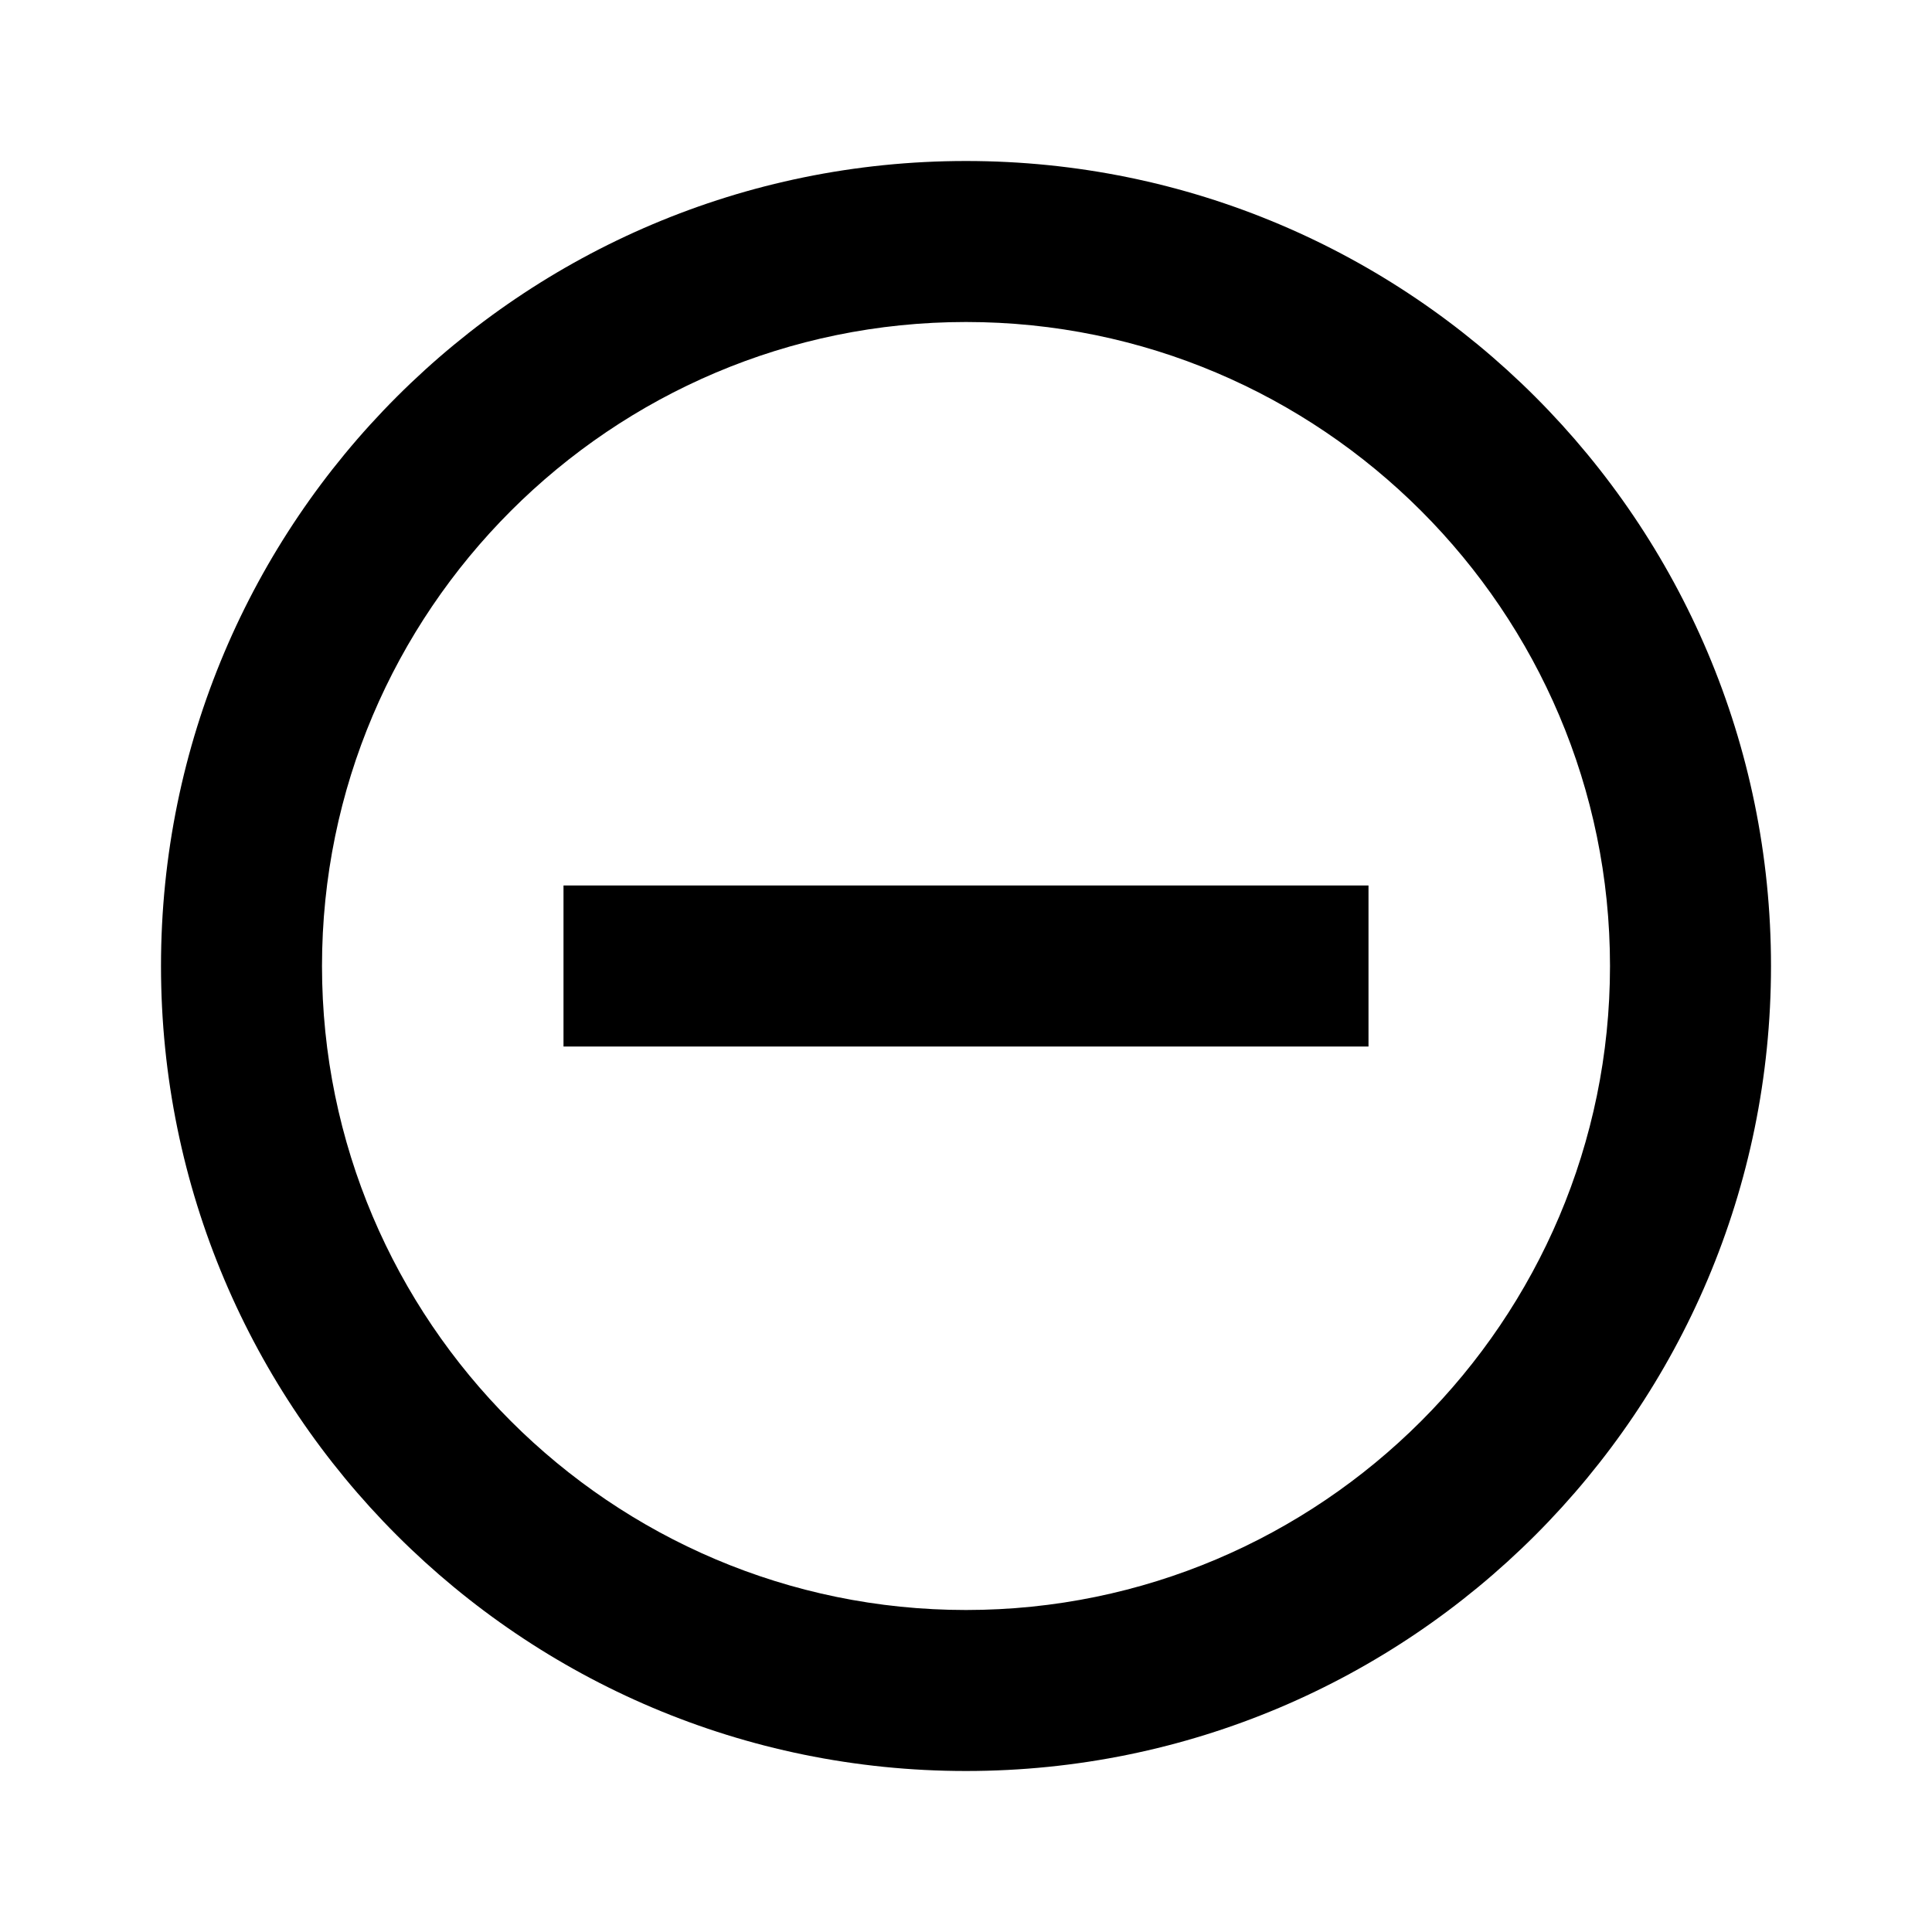
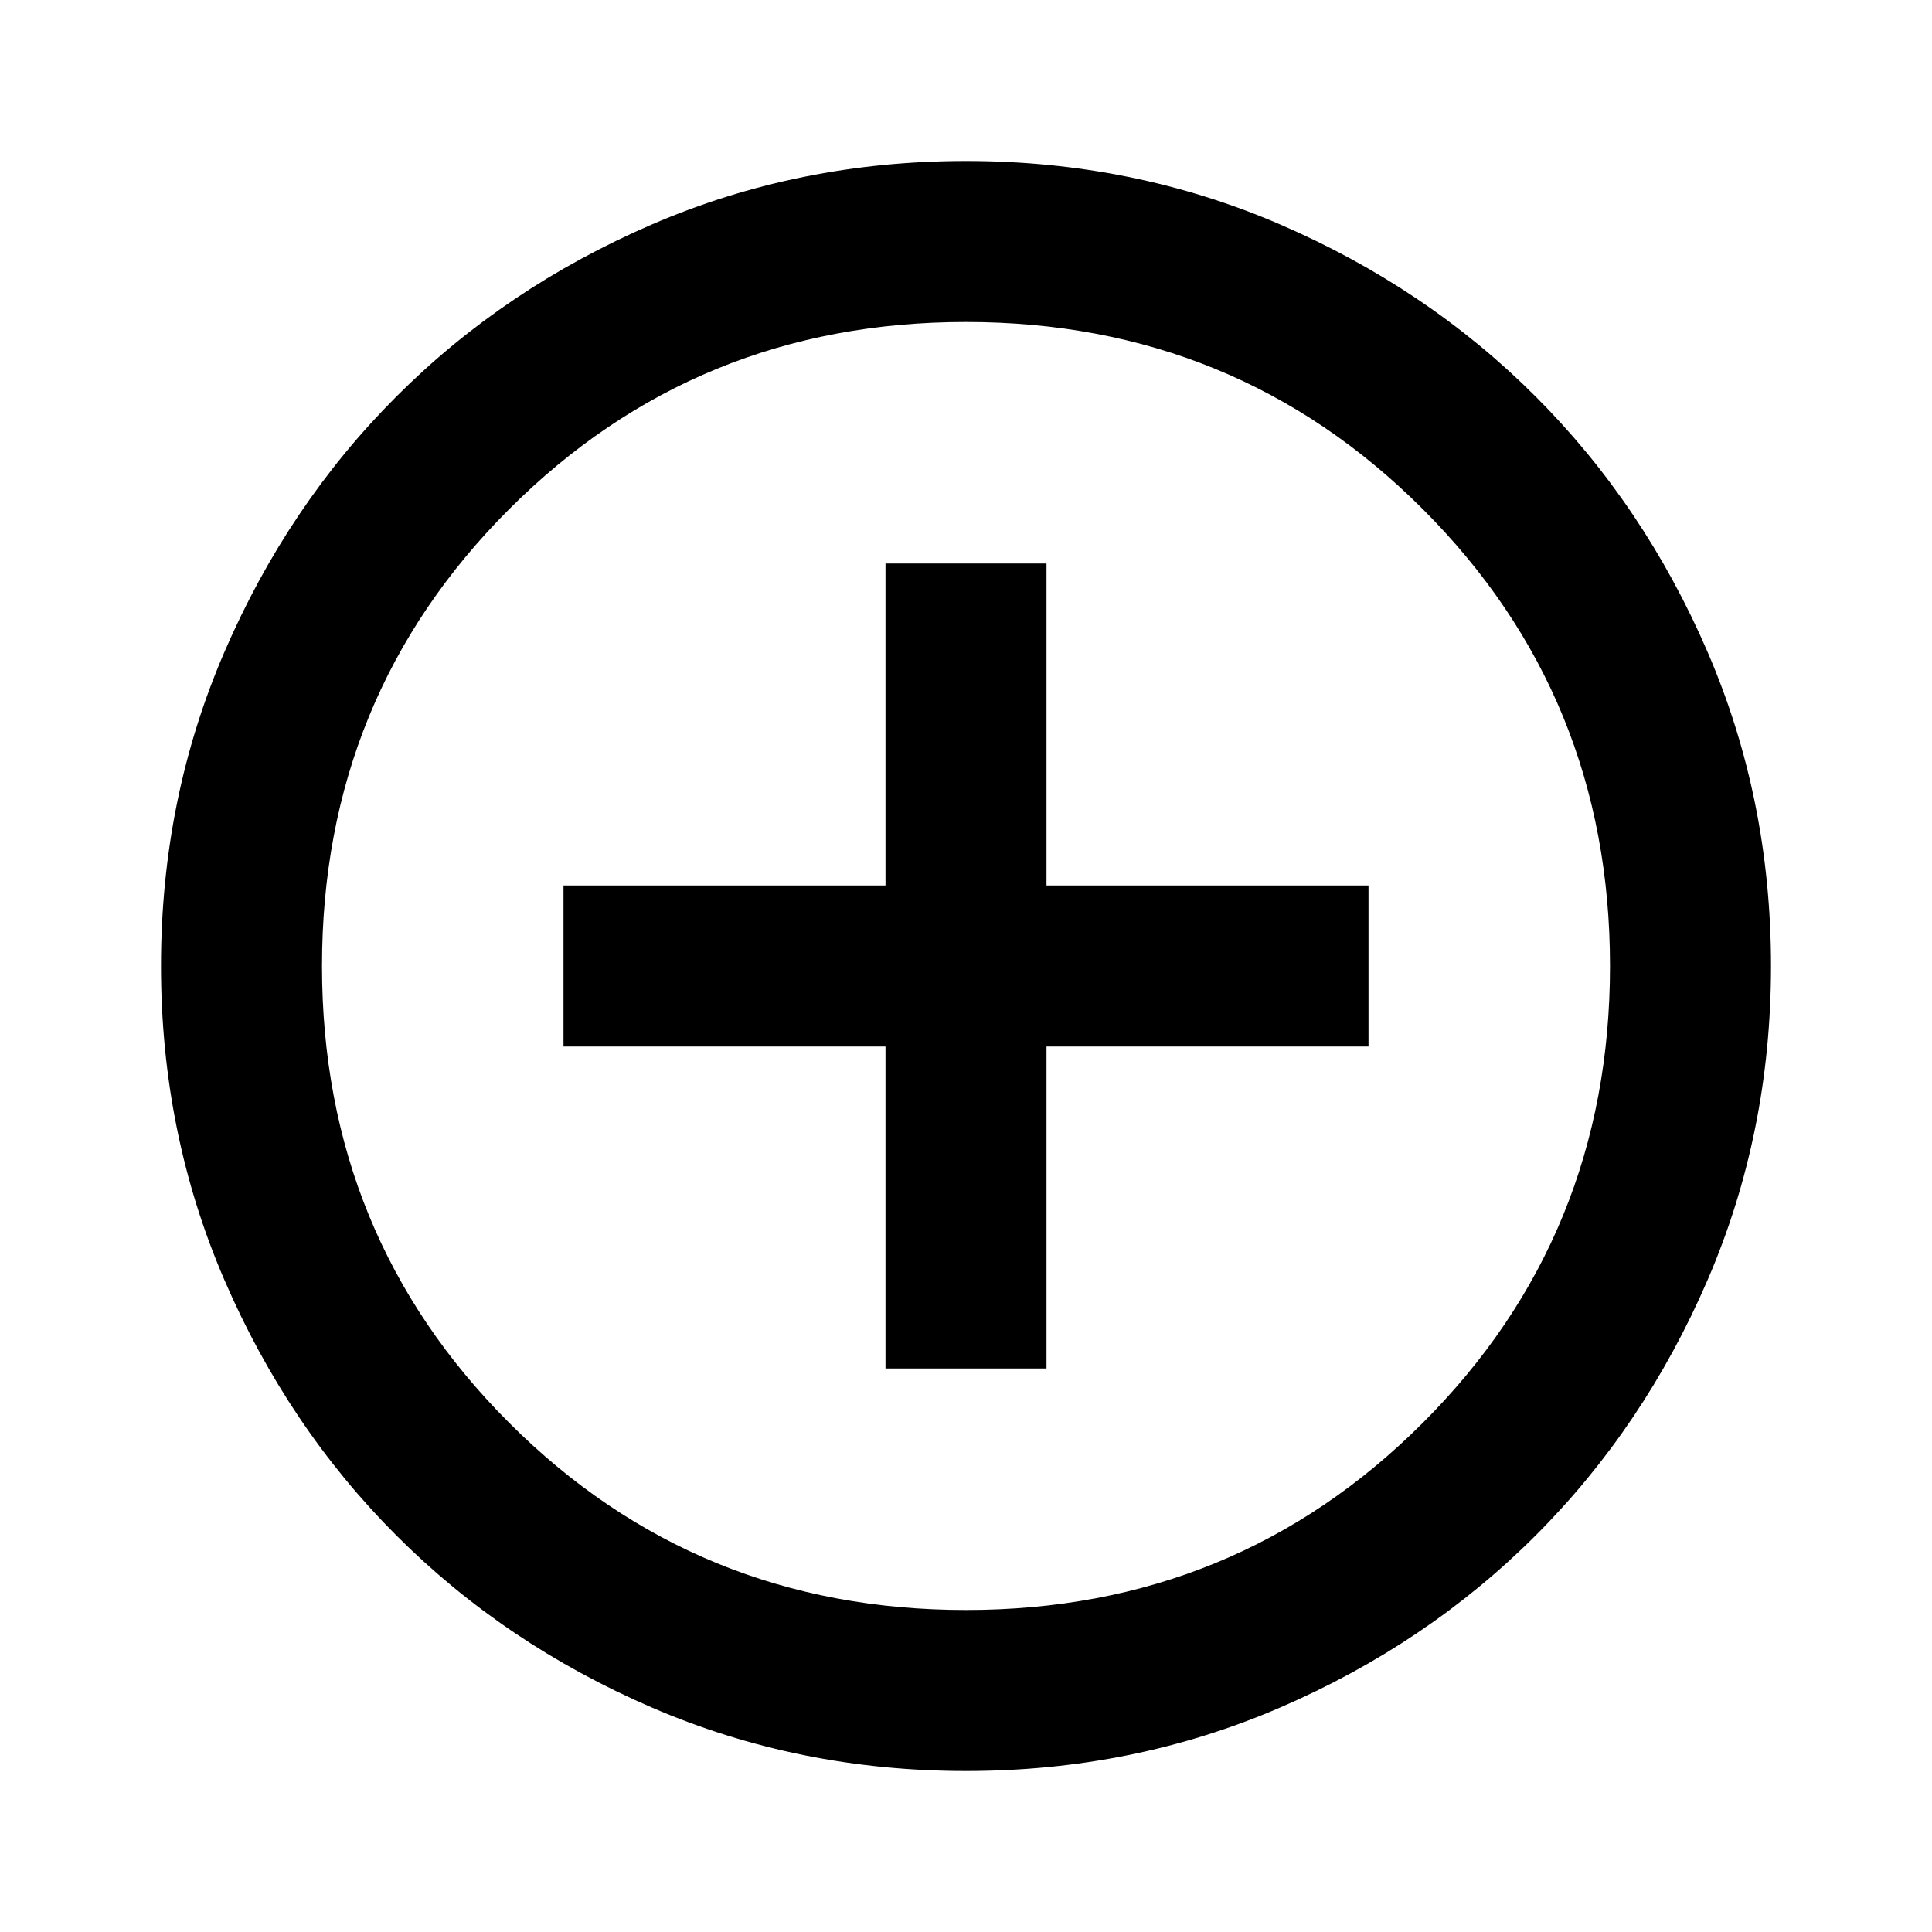
- <svg xmlns="http://www.w3.org/2000/svg" width="100%" height="100%" viewBox="0 0 24 24">
-   <path fill="currentColor" d="M12 20c-4.41 0-8-3.59-8-8s3.59-8 8-8s8 3.59 8 8s-3.59 8-8 8m0-18A10 10 0 0 0 2 12a10 10 0 0 0 10 10a10 10 0 0 0 10-10A10 10 0 0 0 12 2M7 13h10v-2H7" />
+ <svg xmlns="http://www.w3.org/2000/svg" height="100%" viewBox="0 -960 960 960" width="100%" fill="currentColor">
+   <path d="M440-280h80v-160h160v-80H520v-160h-80v160H280v80h160v160Zm40 200q-83 0-156-31.5T197-197q-54-54-85.5-127T80-480q0-83 31.5-156T197-763q54-54 127-85.5T480-880q83 0 156 31.5T763-763q54 54 85.5 127T880-480q0 83-31.5 156T763-197q-54 54-127 85.5T480-80Zm0-80q134 0 227-93t93-227q0-134-93-227t-227-93q-134 0-227 93t-93 227q0 134 93 227t227 93Zm0-320Z" />
</svg>
